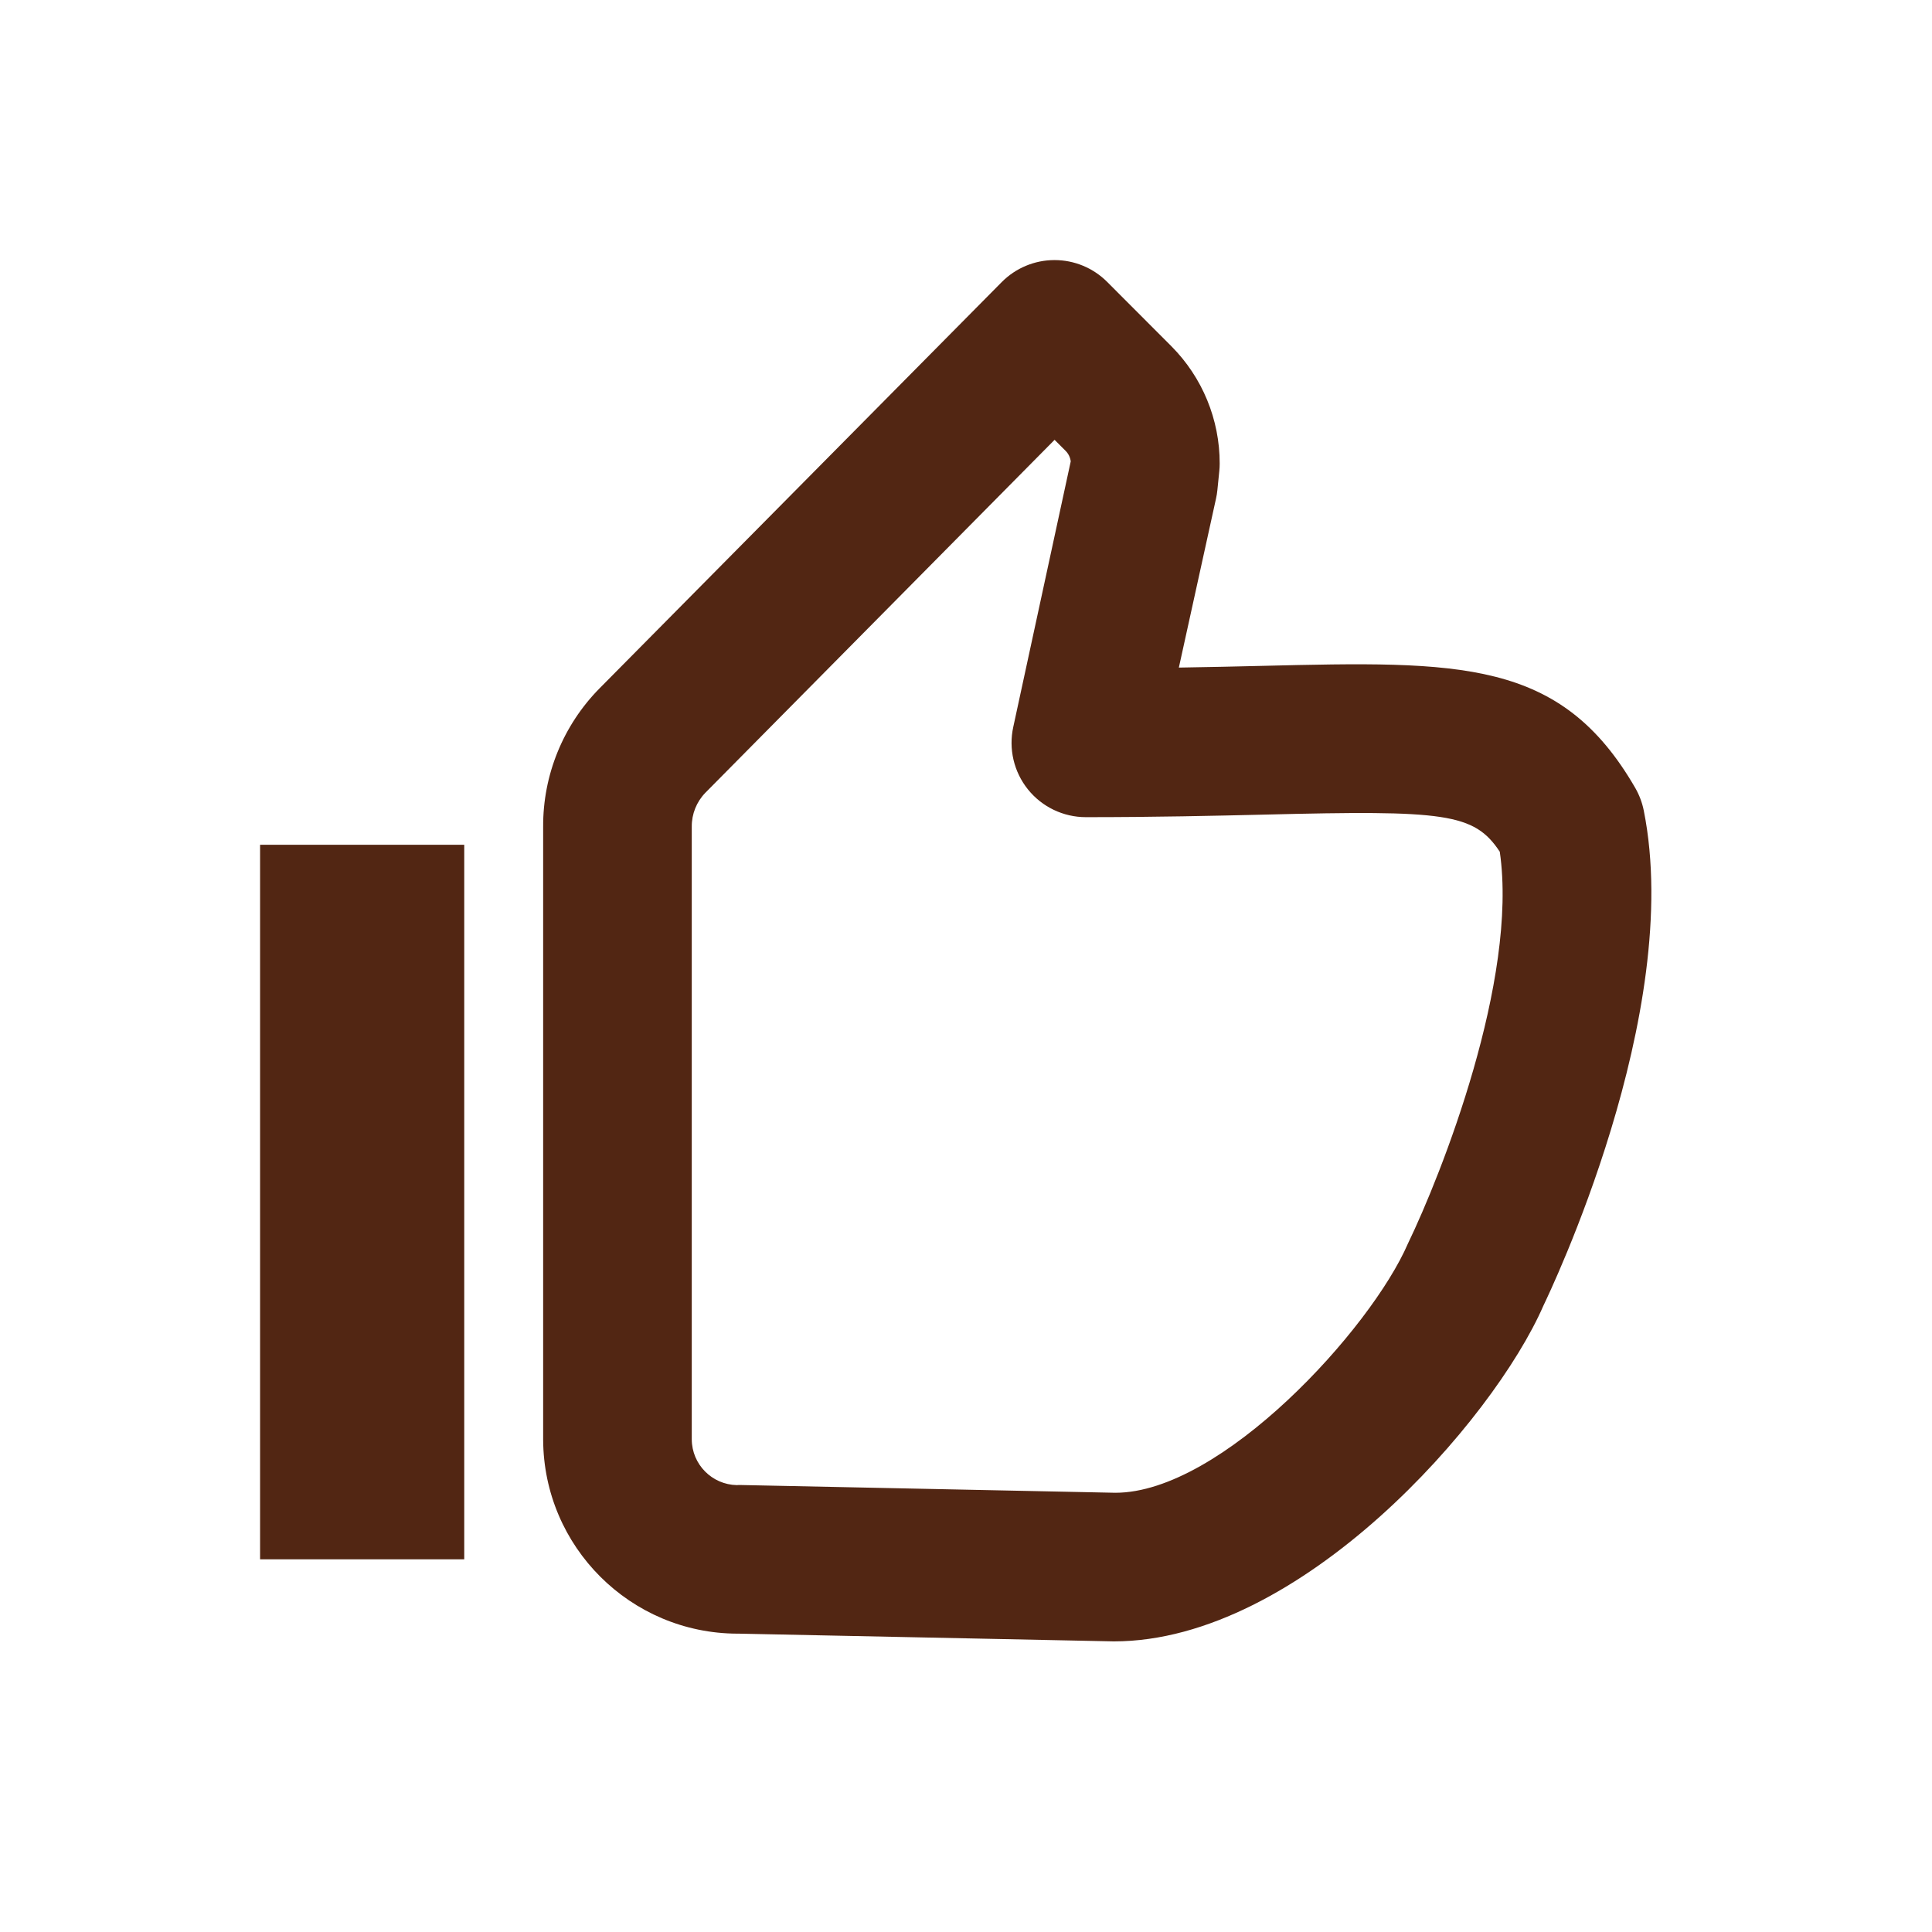
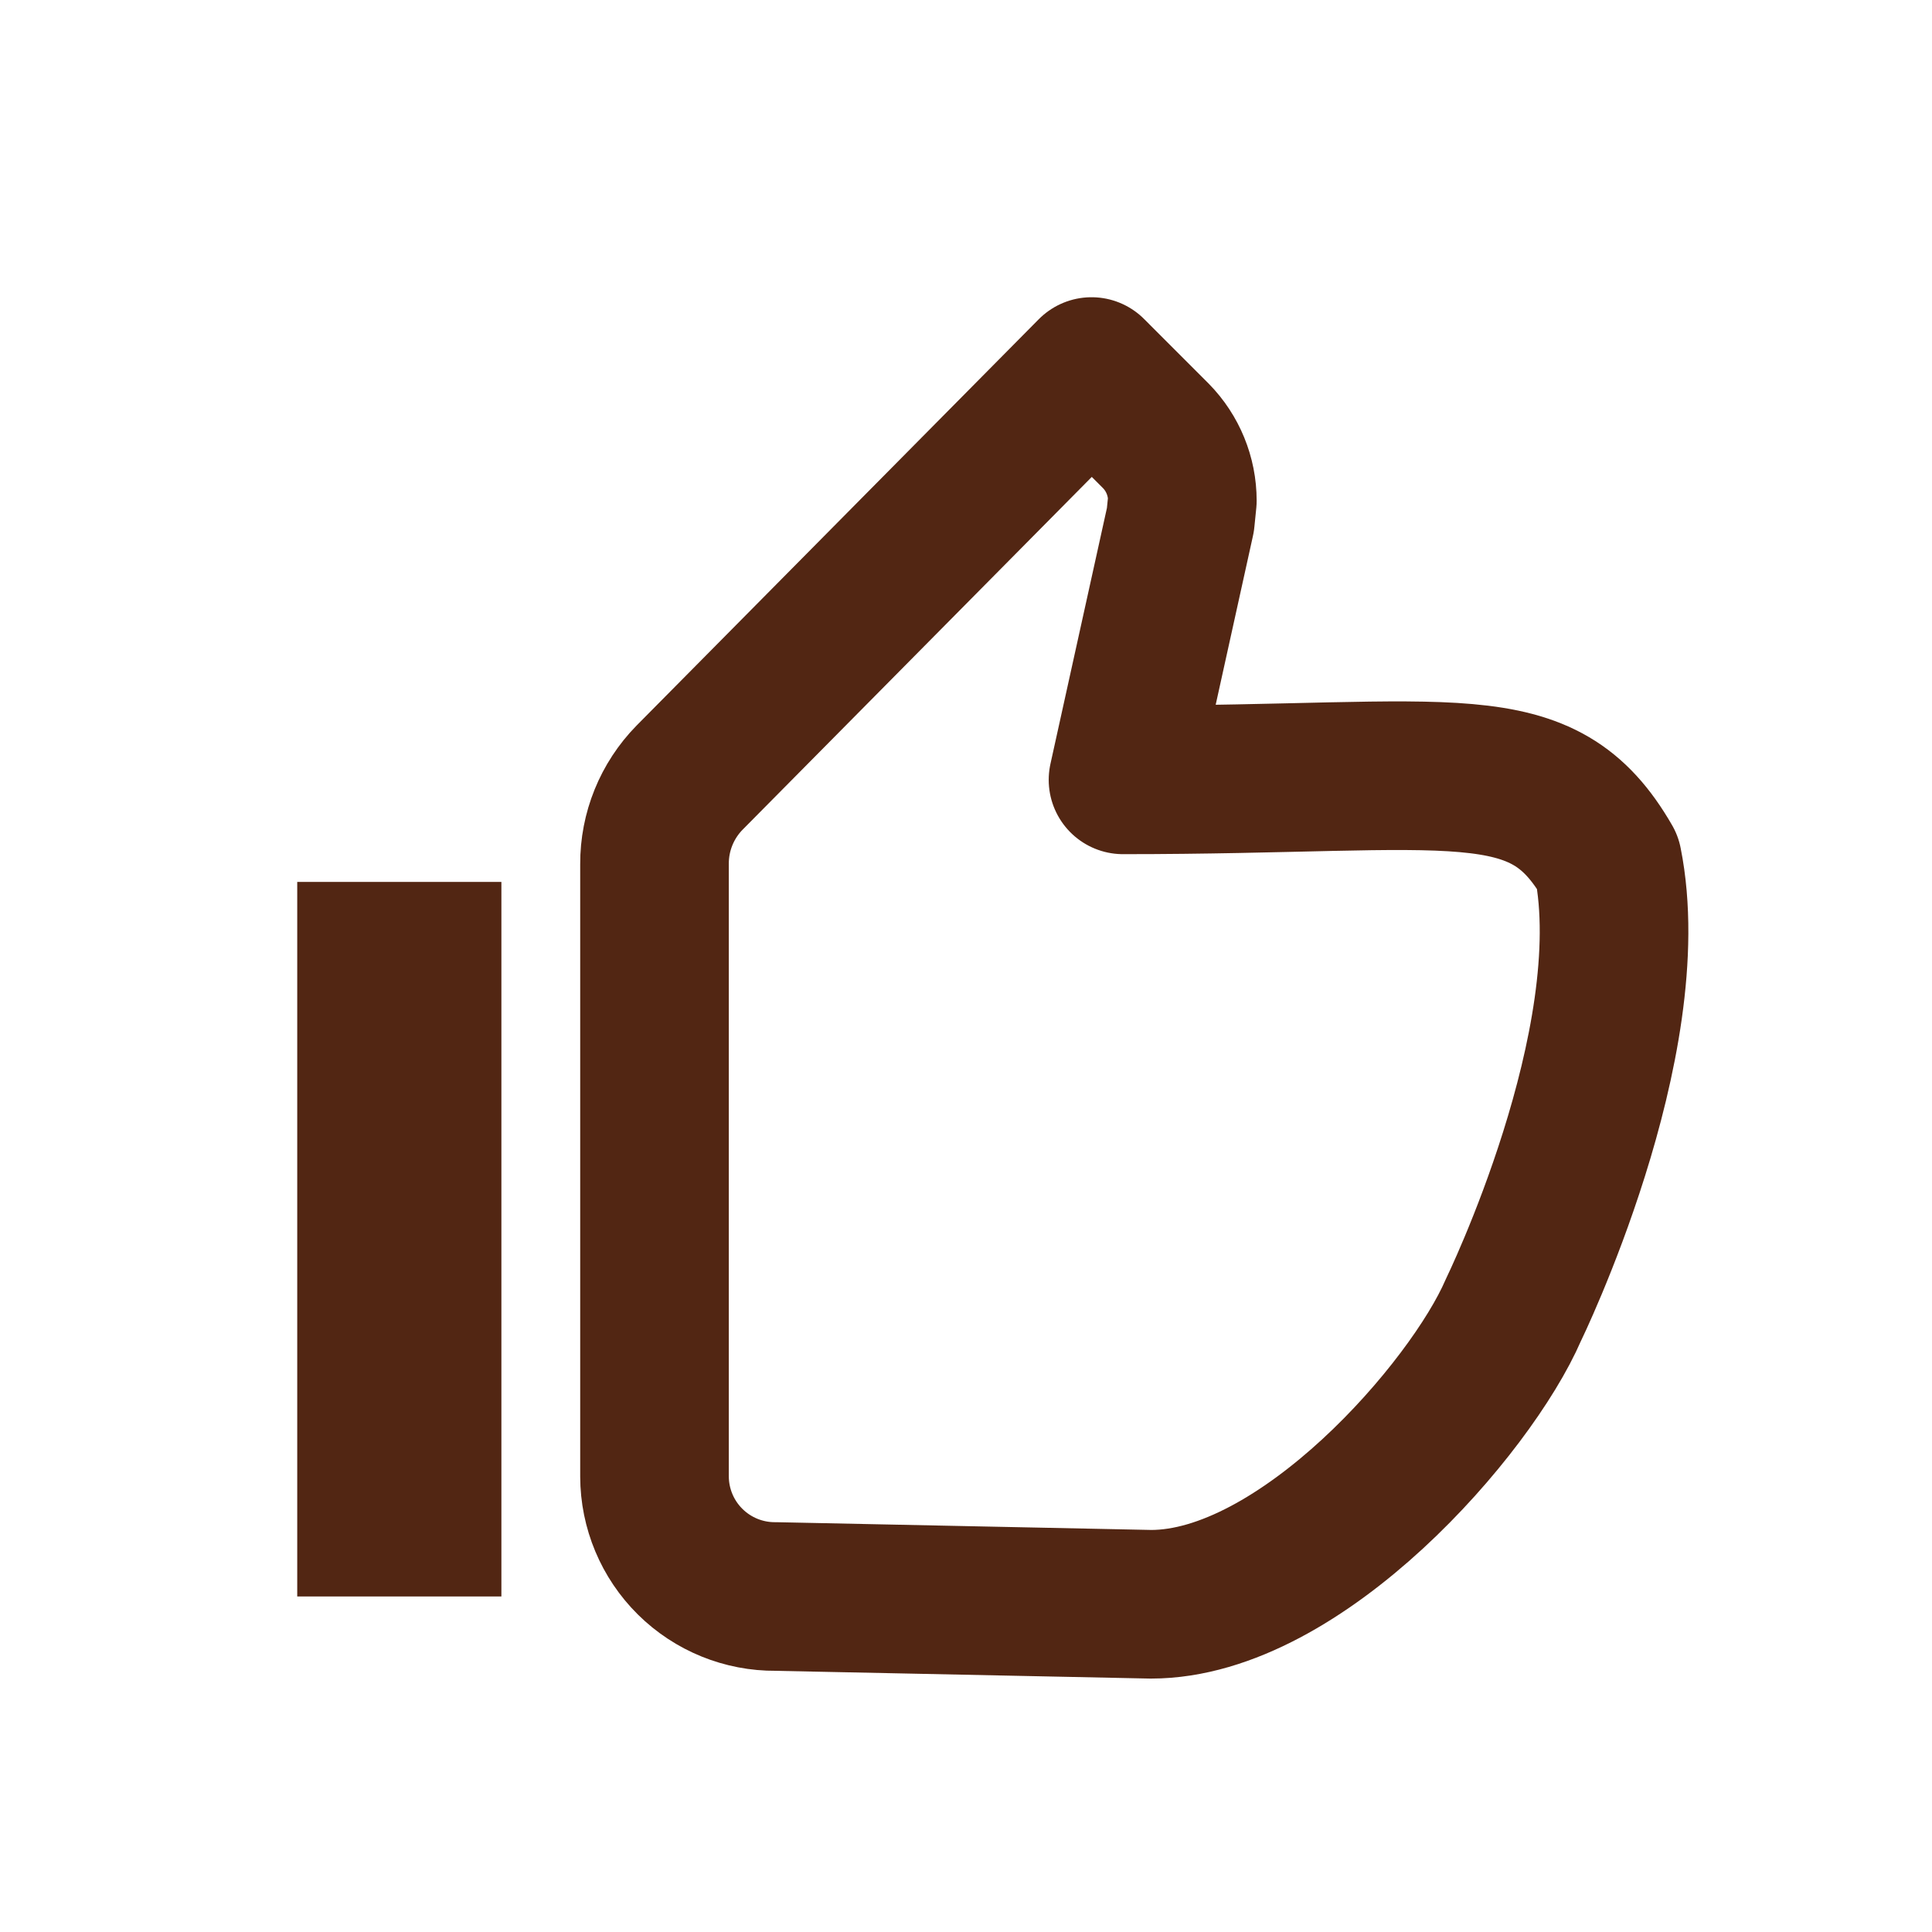
<svg xmlns="http://www.w3.org/2000/svg" width="52" height="52" viewBox="0 0 52 52" class="icon">
-   <g transform="translate(-828 -965)">
-     <g transform="translate(434.652 593.648)">
-       <path d="M423.327,415.53l-10.087-.208H413.2a5.243,5.243,0,0,1-5.233-5.223V393.608a5.264,5.264,0,0,1,1.516-3.727l10.827-10.937a2,2,0,0,1,1.416-.592h.005a2,2,0,0,1,1.415.586l1.73,1.733a4.467,4.467,0,0,1,1.3,3.156,1.9,1.9,0,0,1-.01.2l-.052.515a1.809,1.809,0,0,1-.037.23l-1,4.548c.811-.012,1.552-.03,2.234-.046,5.352-.129,8.045-.188,10.051,3.287a2.02,2.02,0,0,1,.228.606c1.094,5.456-2.549,13.007-2.7,13.325C433.54,409.592,428.349,415.53,423.327,415.53Zm-10.1-4.209h.041l10.1.209c2.859,0,6.883-4.412,7.875-6.708.9-1.862,2.97-7.1,2.472-10.545-.69-1.044-1.481-1.12-6.319-1-1.354.032-2.942.069-4.822.069a2,2,0,0,1-1.953-2.431l1.546-7.145a.484.484,0,0,0-.135-.28l-.3-.3-9.4,9.5a1.293,1.293,0,0,0-.365.912v16.493a1.238,1.238,0,0,0,1.213,1.229Z" fill="#522613" />
-       <path d="M400.348,394.089h5.495v19.232h-5.495Z" fill="#522613" />
-     </g>
+   <g transform="translate(-729 -275)">
+     <path d="M14.513,37.47l10.1.209c4.043,0,8.616-5.286,9.752-7.915,0,0,3.514-7.2,2.541-12.055-1.78-3.084-4.026-2.219-13.046-2.219l1.545-7,.052-.515a2.489,2.489,0,0,0-.713-1.743L23.013,4.5,12.194,15.43a3.3,3.3,0,0,0-.944,2.327V34.241A3.237,3.237,0,0,0,14.513,37.47Z" transform="translate(735.366 280.5)" fill="none" stroke="#522613" stroke-linecap="round" stroke-linejoin="round" stroke-width="4" />
+     <path d="M3.375,15.75H8.87V34.982H3.375Z" transform="translate(733.625 282.987)" fill="#522613" />
  </g>
</svg>
